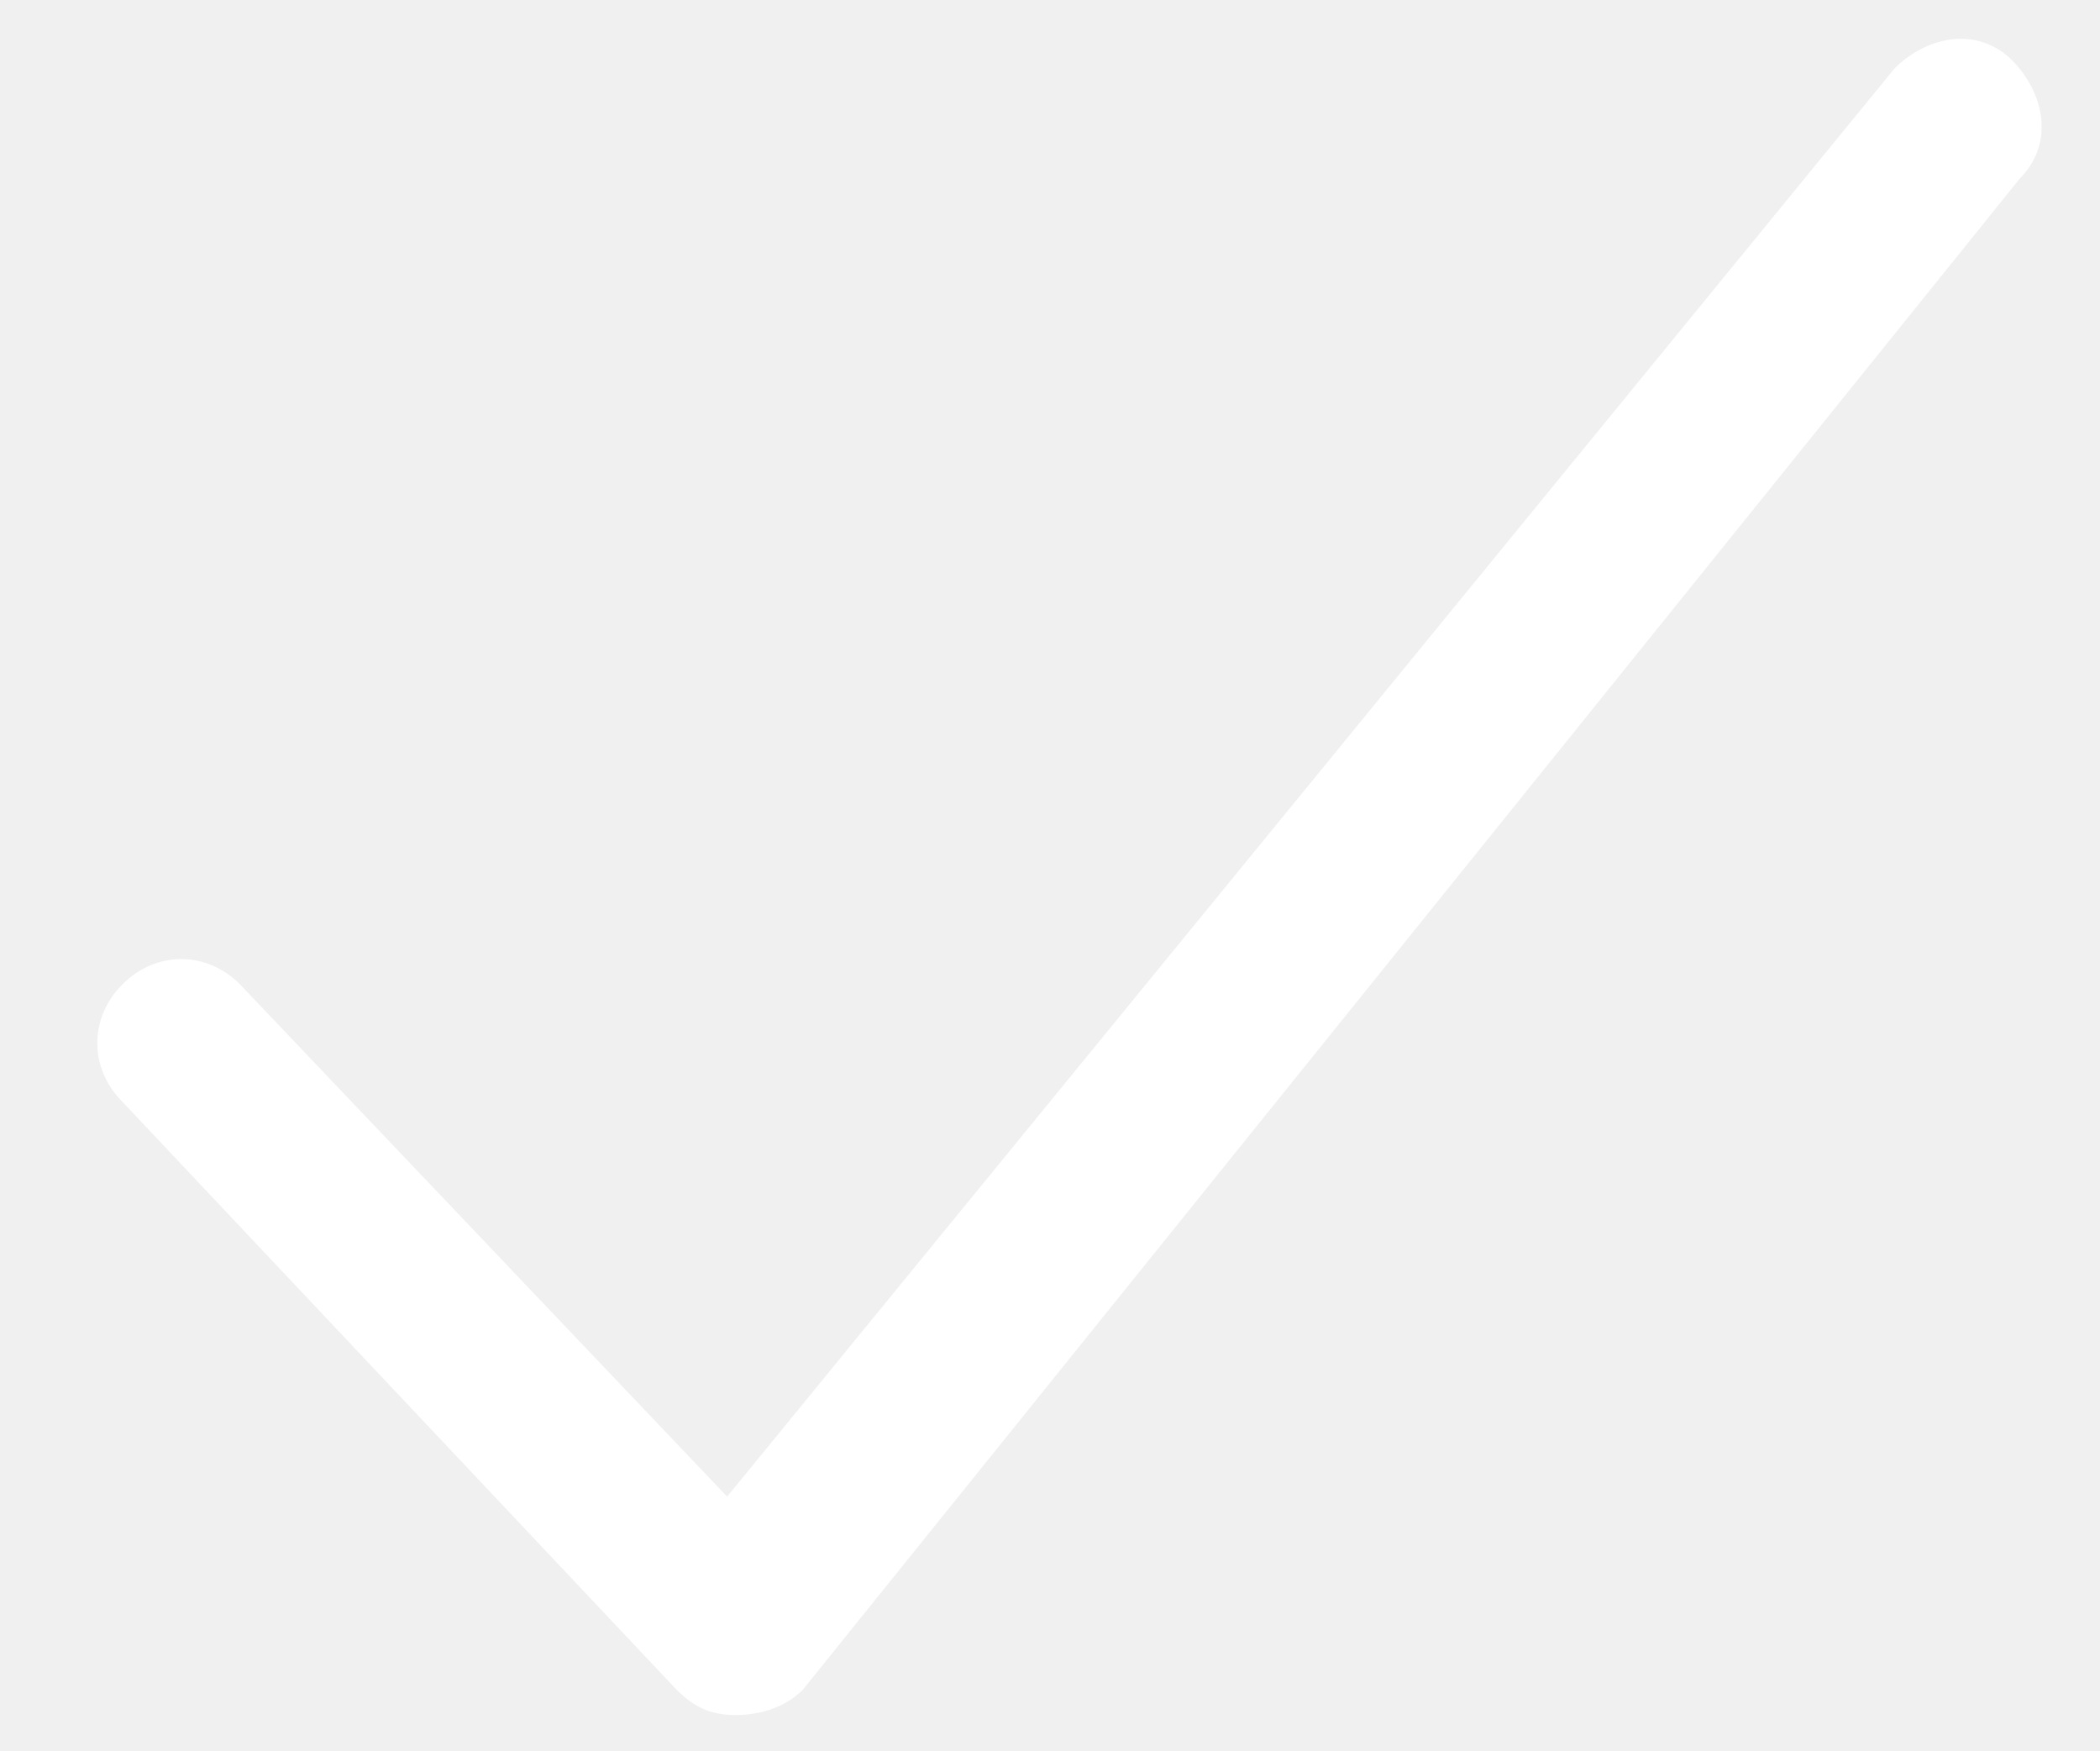
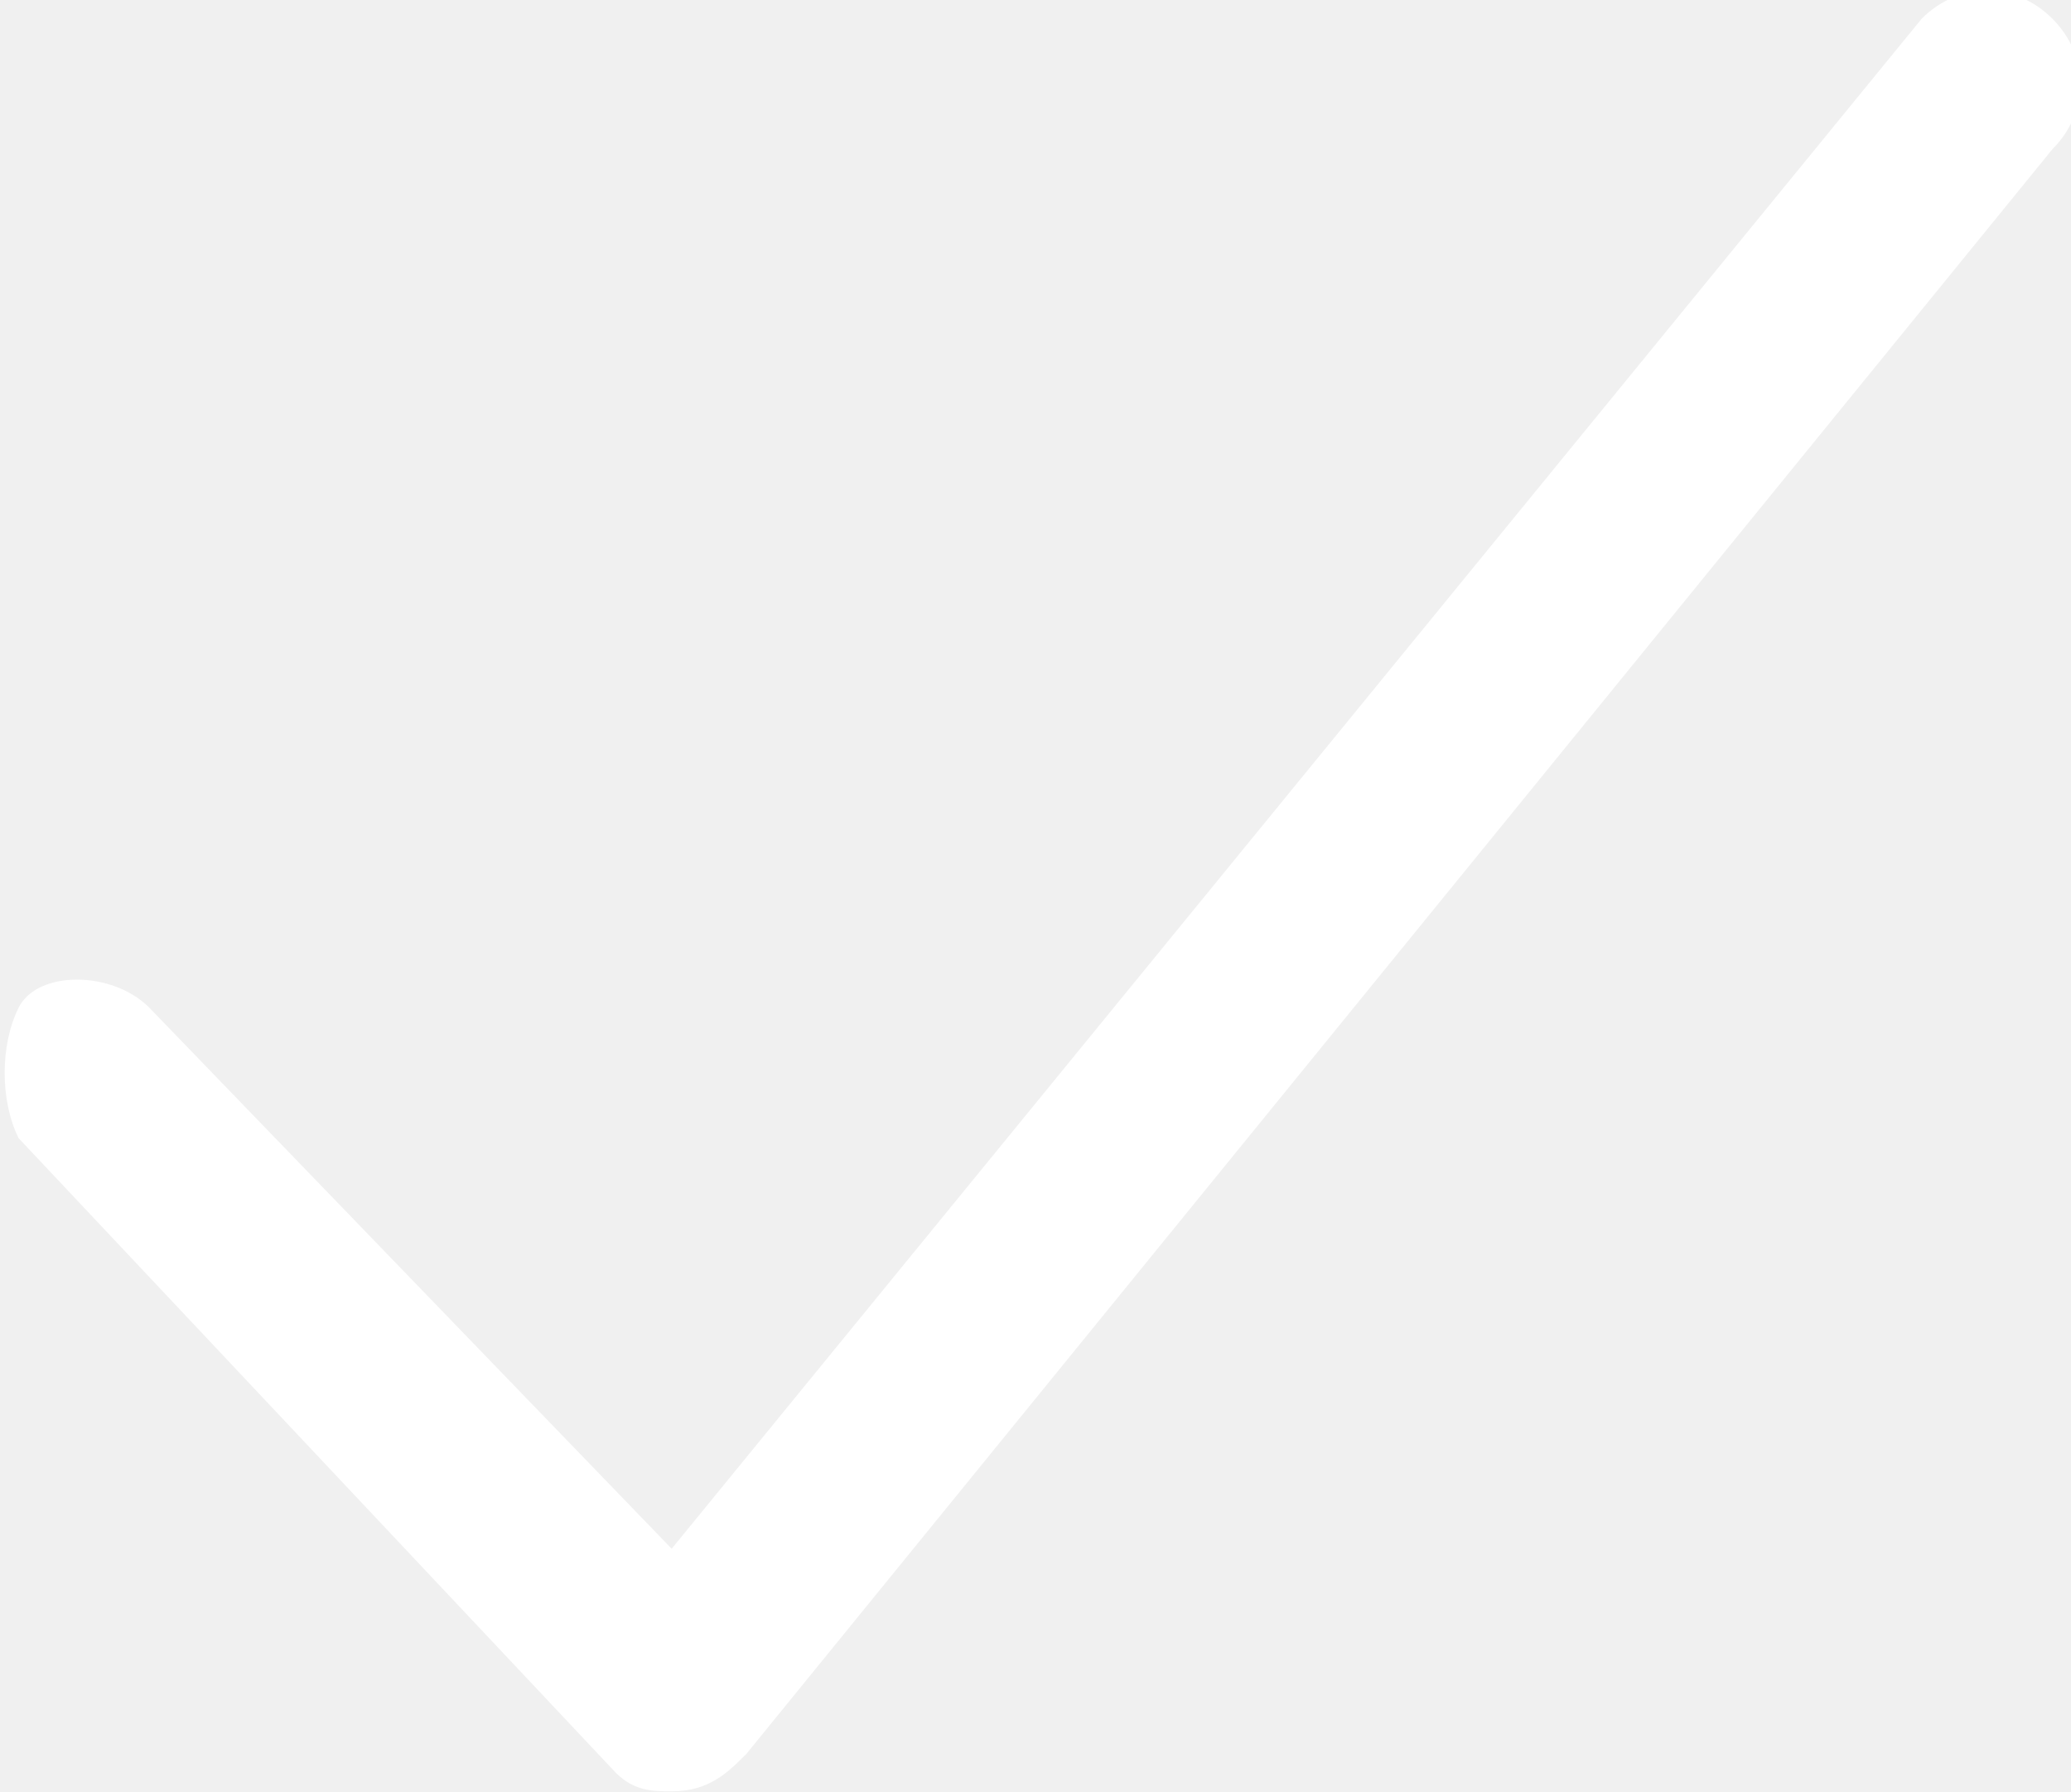
- <svg xmlns="http://www.w3.org/2000/svg" width="12" height="10" viewBox="0 0 12 10" fill="none">
-   <path d="M4.203 9.798C4.059 9.798 3.963 9.75 3.867 9.654L0.7 6.295C0.508 6.103 0.508 5.815 0.7 5.623C0.892 5.431 1.179 5.431 1.371 5.623L4.155 8.55L10.825 0.392C11.017 0.2 11.305 0.152 11.497 0.344C11.688 0.536 11.736 0.824 11.545 1.016L4.587 9.654C4.491 9.75 4.347 9.798 4.203 9.798Z" fill="white" />
+ <svg xmlns="http://www.w3.org/2000/svg" version="1.1" id="Слой_1" x="0px" y="0px" viewBox="0 0 11.1 9.6" style="enable-background:new 0 0 11.1 9.6;" xml:space="preserve">
+   <style type="text/css">
+ 	.st0{fill:#FFFFFF;}
+ </style>
+   <path class="st0" d="M3.6,9.6c-0.1,0-0.2,0-0.3-0.1L0.1,6.1C0,5.9,0,5.6,0.1,5.4s0.5-0.2,0.7,0l2.8,2.9l6.7-8.2  c0.2-0.2,0.5-0.2,0.7,0c0.2,0.2,0.2,0.5,0,0.7L4,9.4C3.9,9.5,3.8,9.6,3.6,9.6z" />
</svg>
